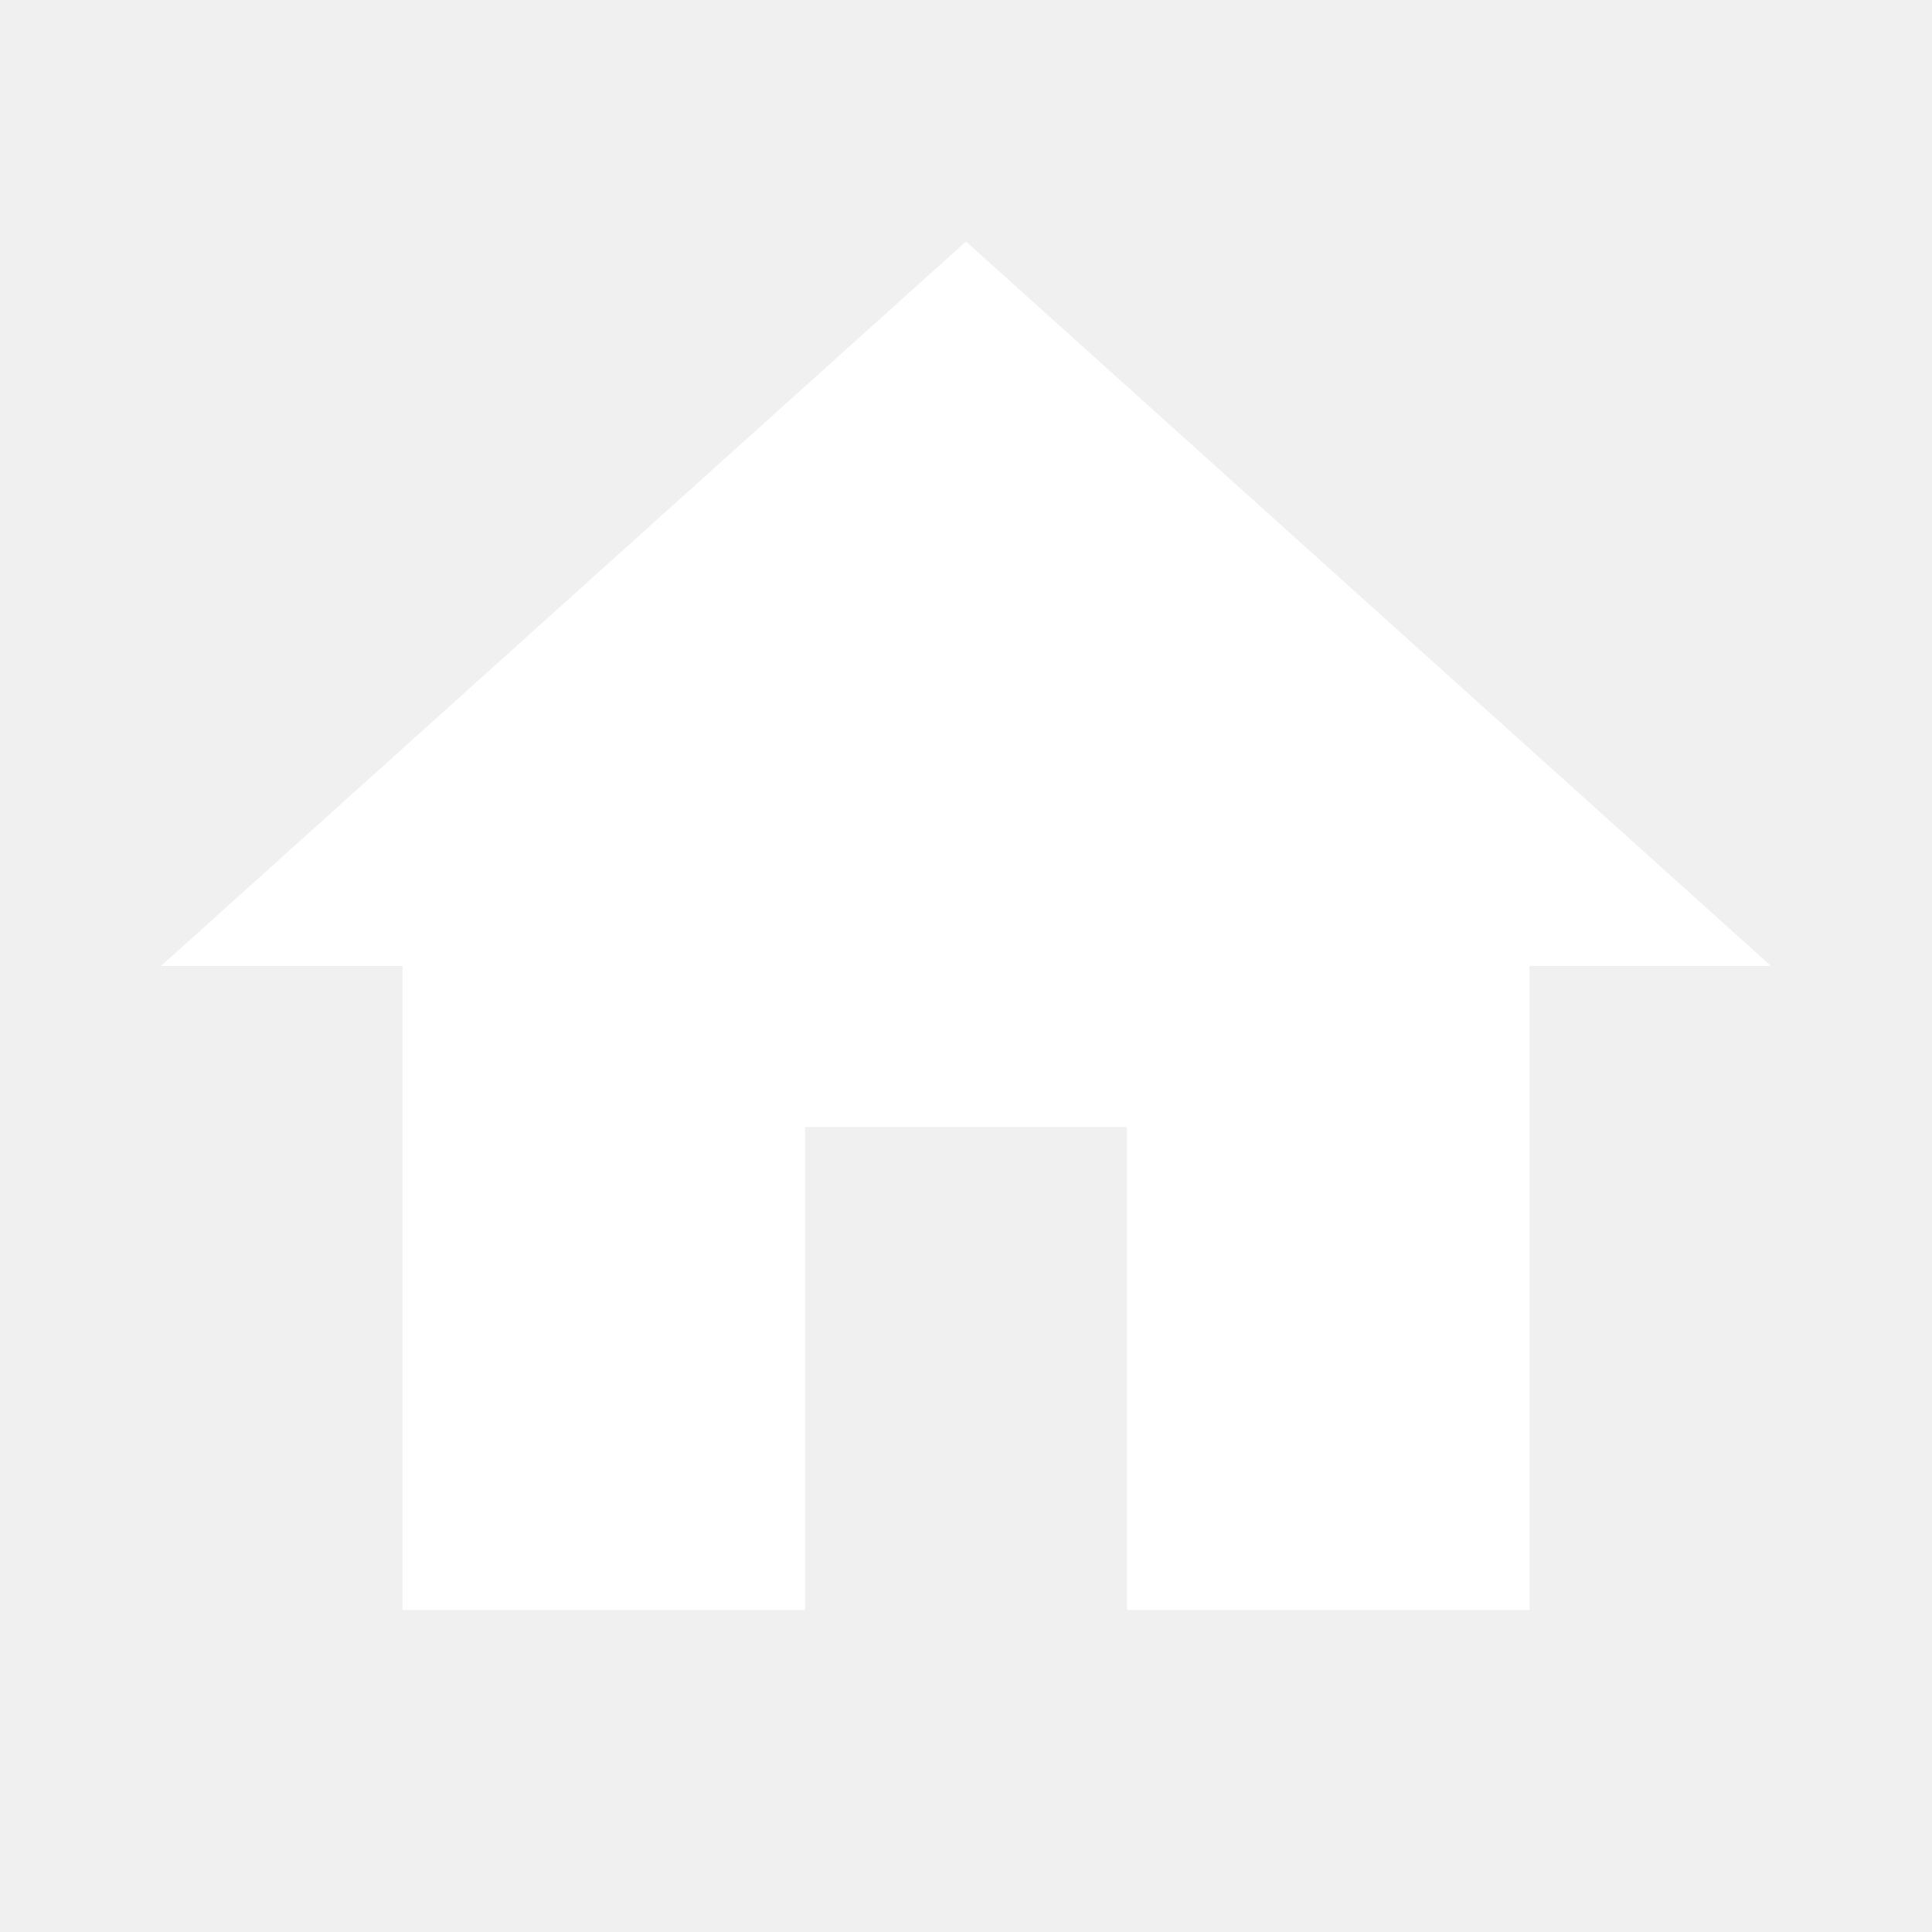
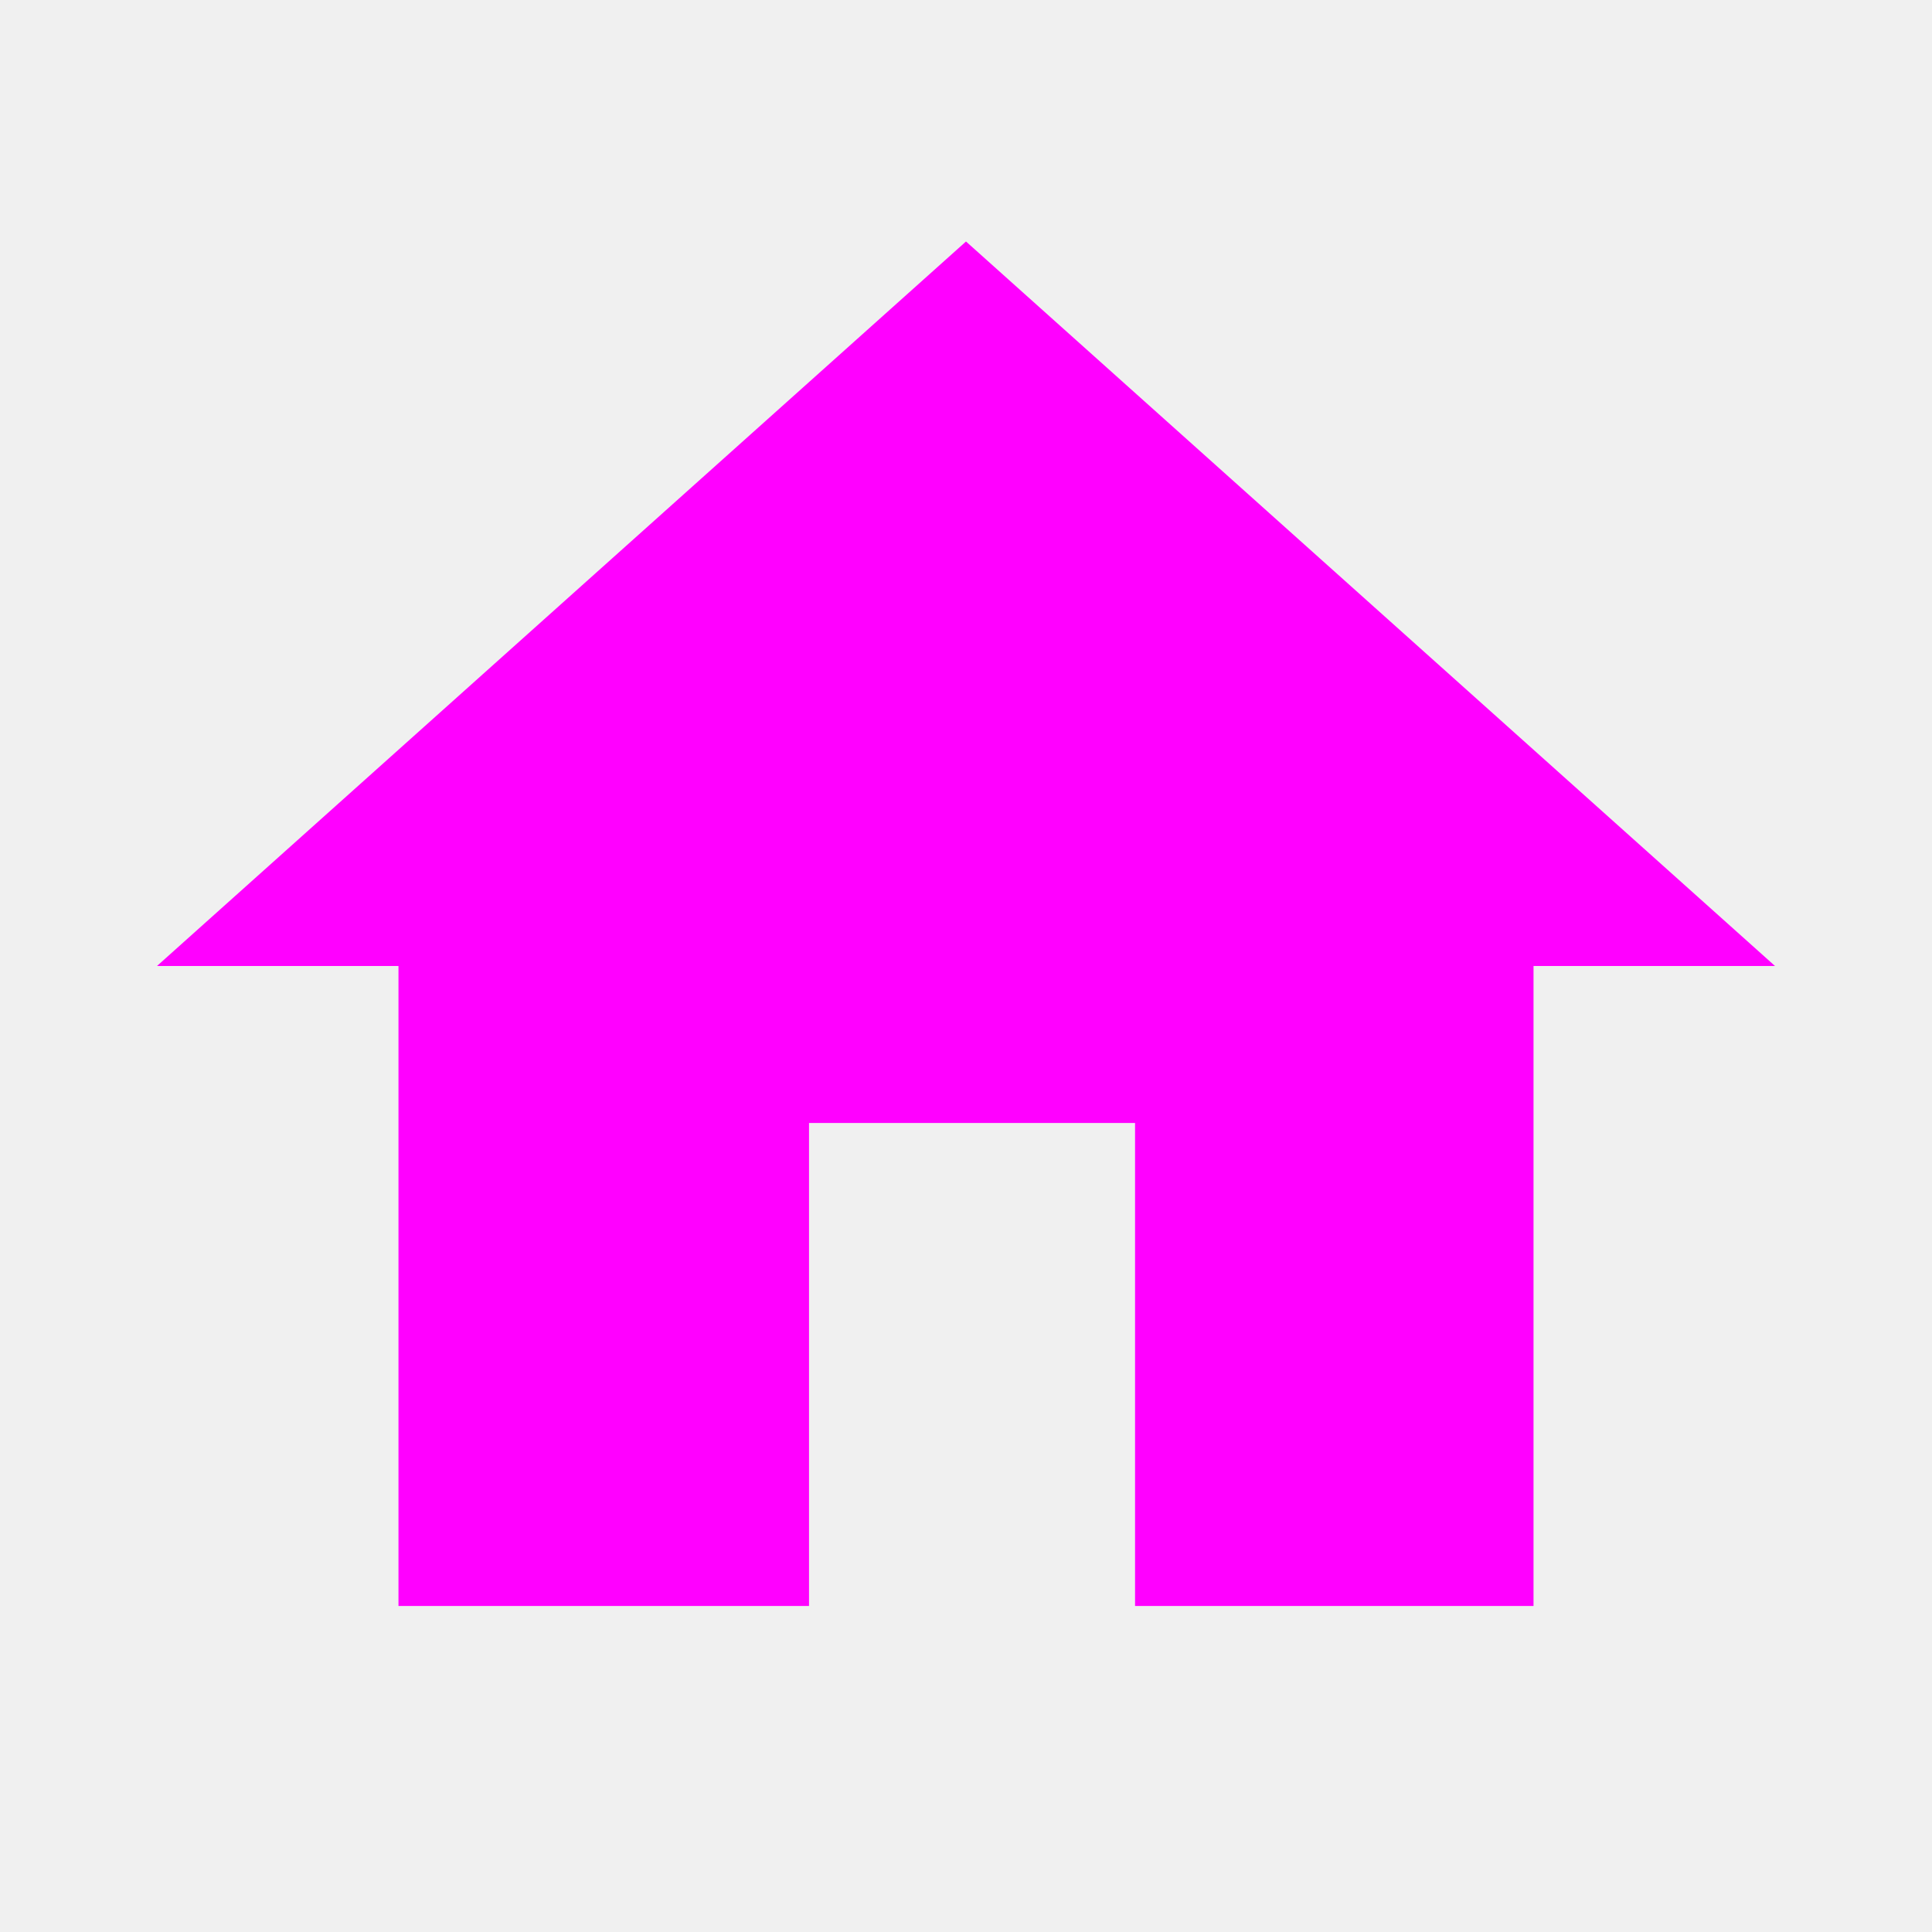
- <svg xmlns="http://www.w3.org/2000/svg" version="1.1" id="Calque_1" x="0px" y="0px" viewBox="0 0 48 48" enable-background="new 0 0 48 48" xml:space="preserve">
-   <path fill="#FFFFFF" d="M20,40V28h8v12h10V24h6L24,6L4,24h6v16H20z" />
+ <svg xmlns="http://www.w3.org/2000/svg" version="1.1" id="Calque_1" x="0px" y="0px" viewBox="0 0 16 16" enable-background="new 0 0 16 16" xml:space="preserve">
+   <path fill="#FF00FF" d="M6.7,13.3v-4h2.7v4h3.3V8h2L8,2L1.3,8h2v5.3H6.7z" />
</svg>
